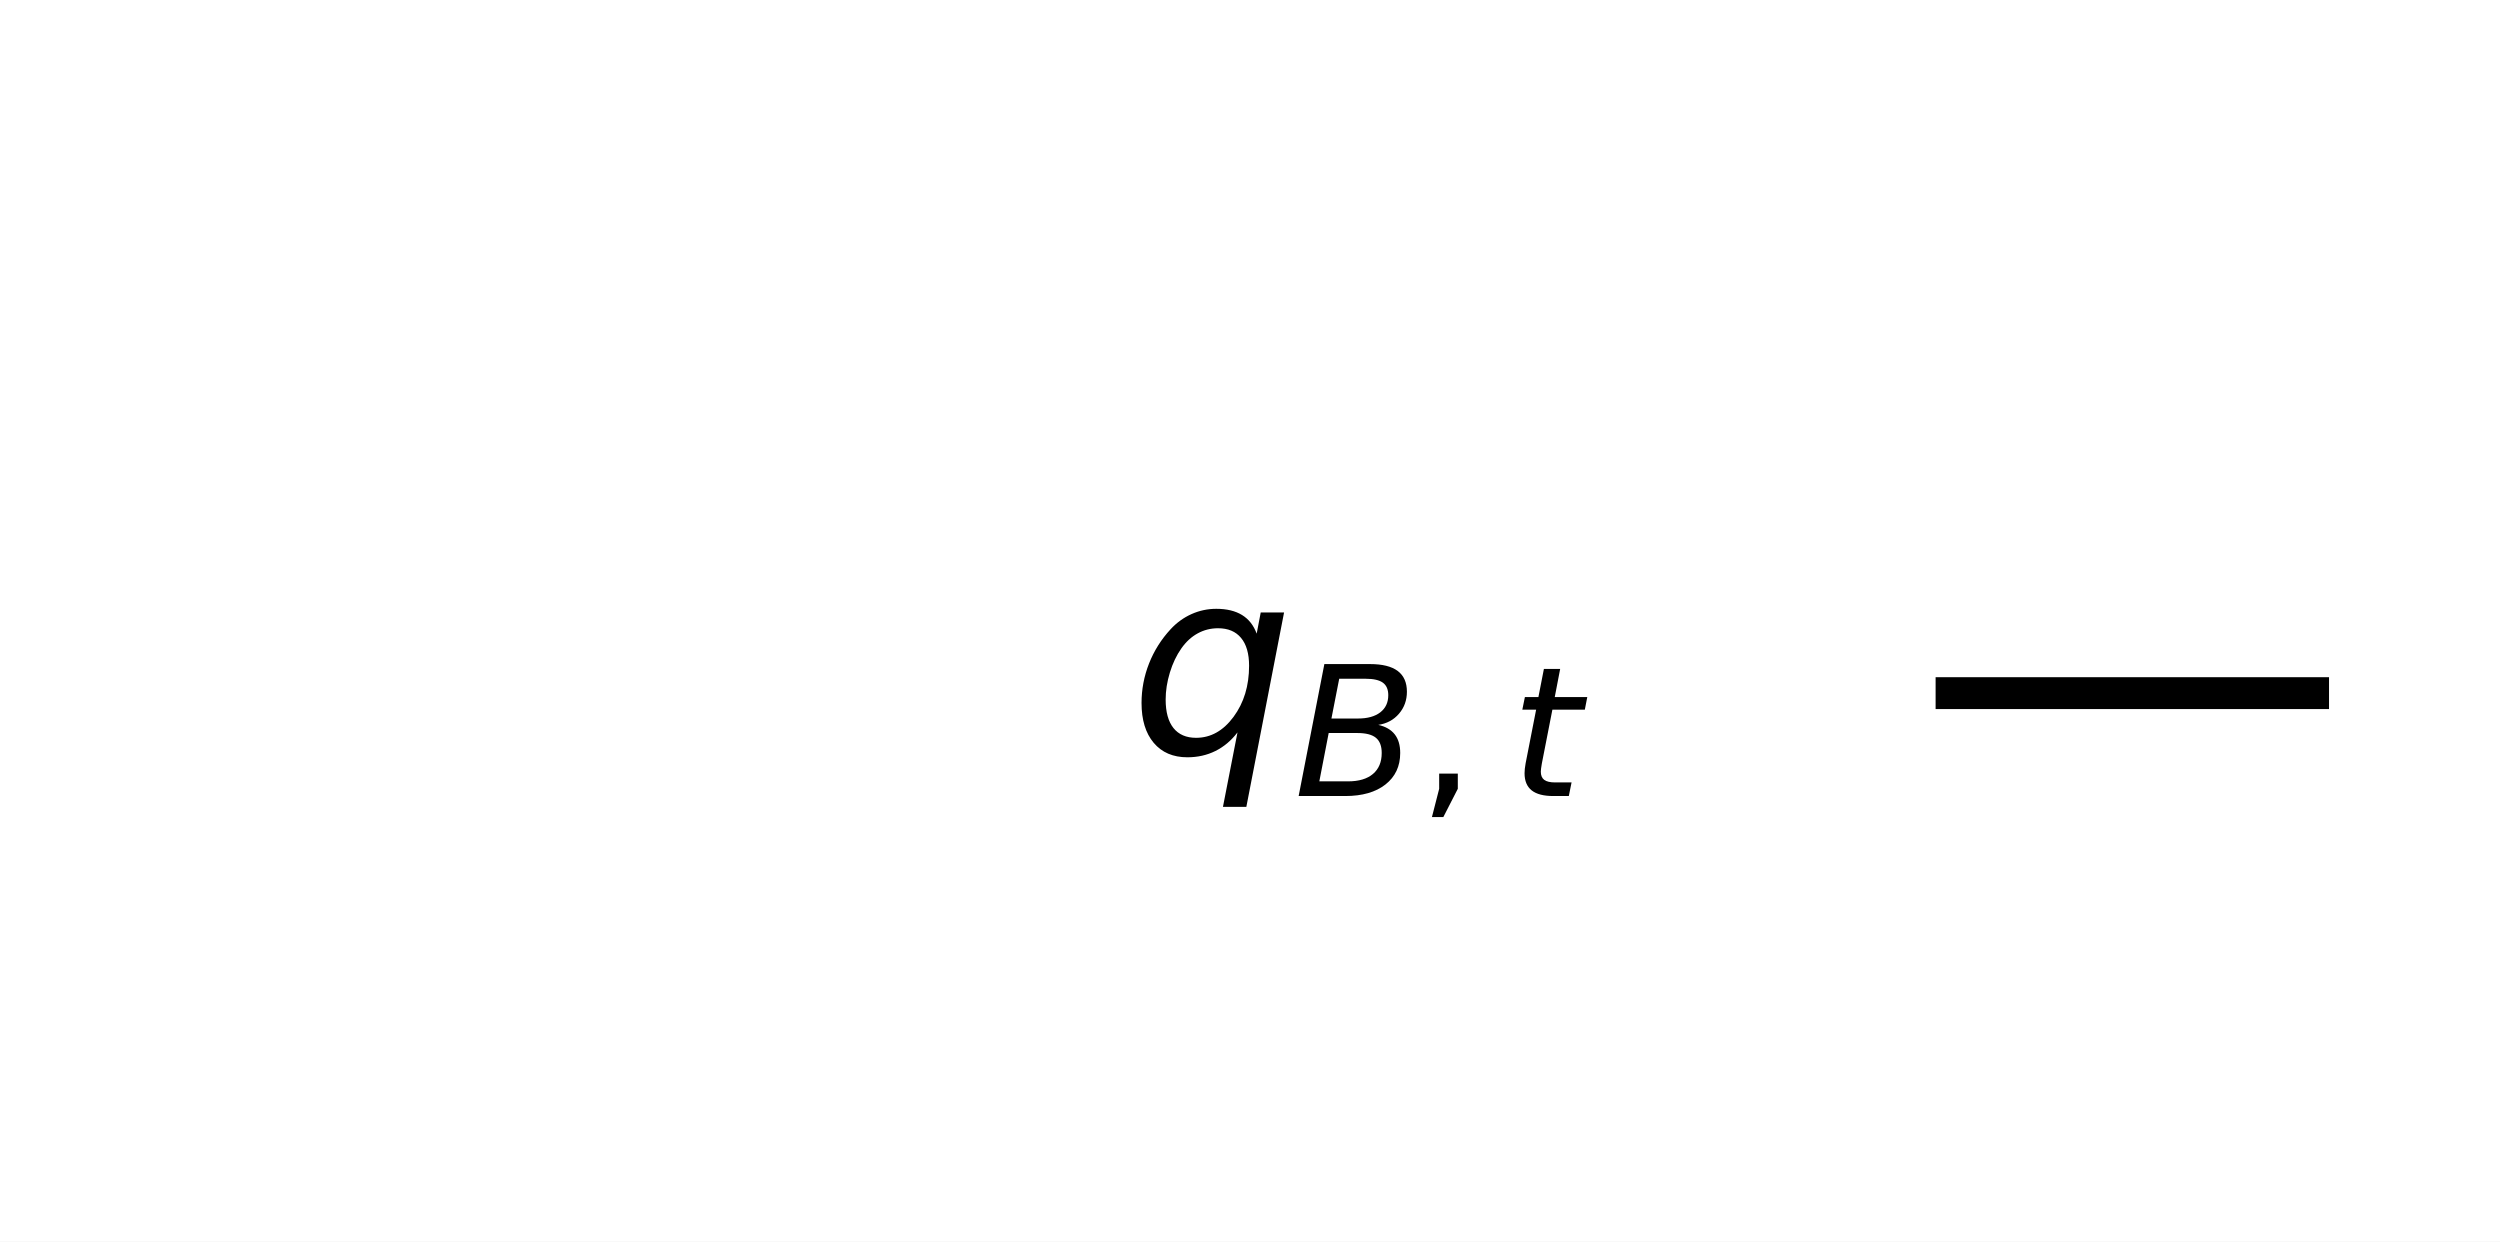
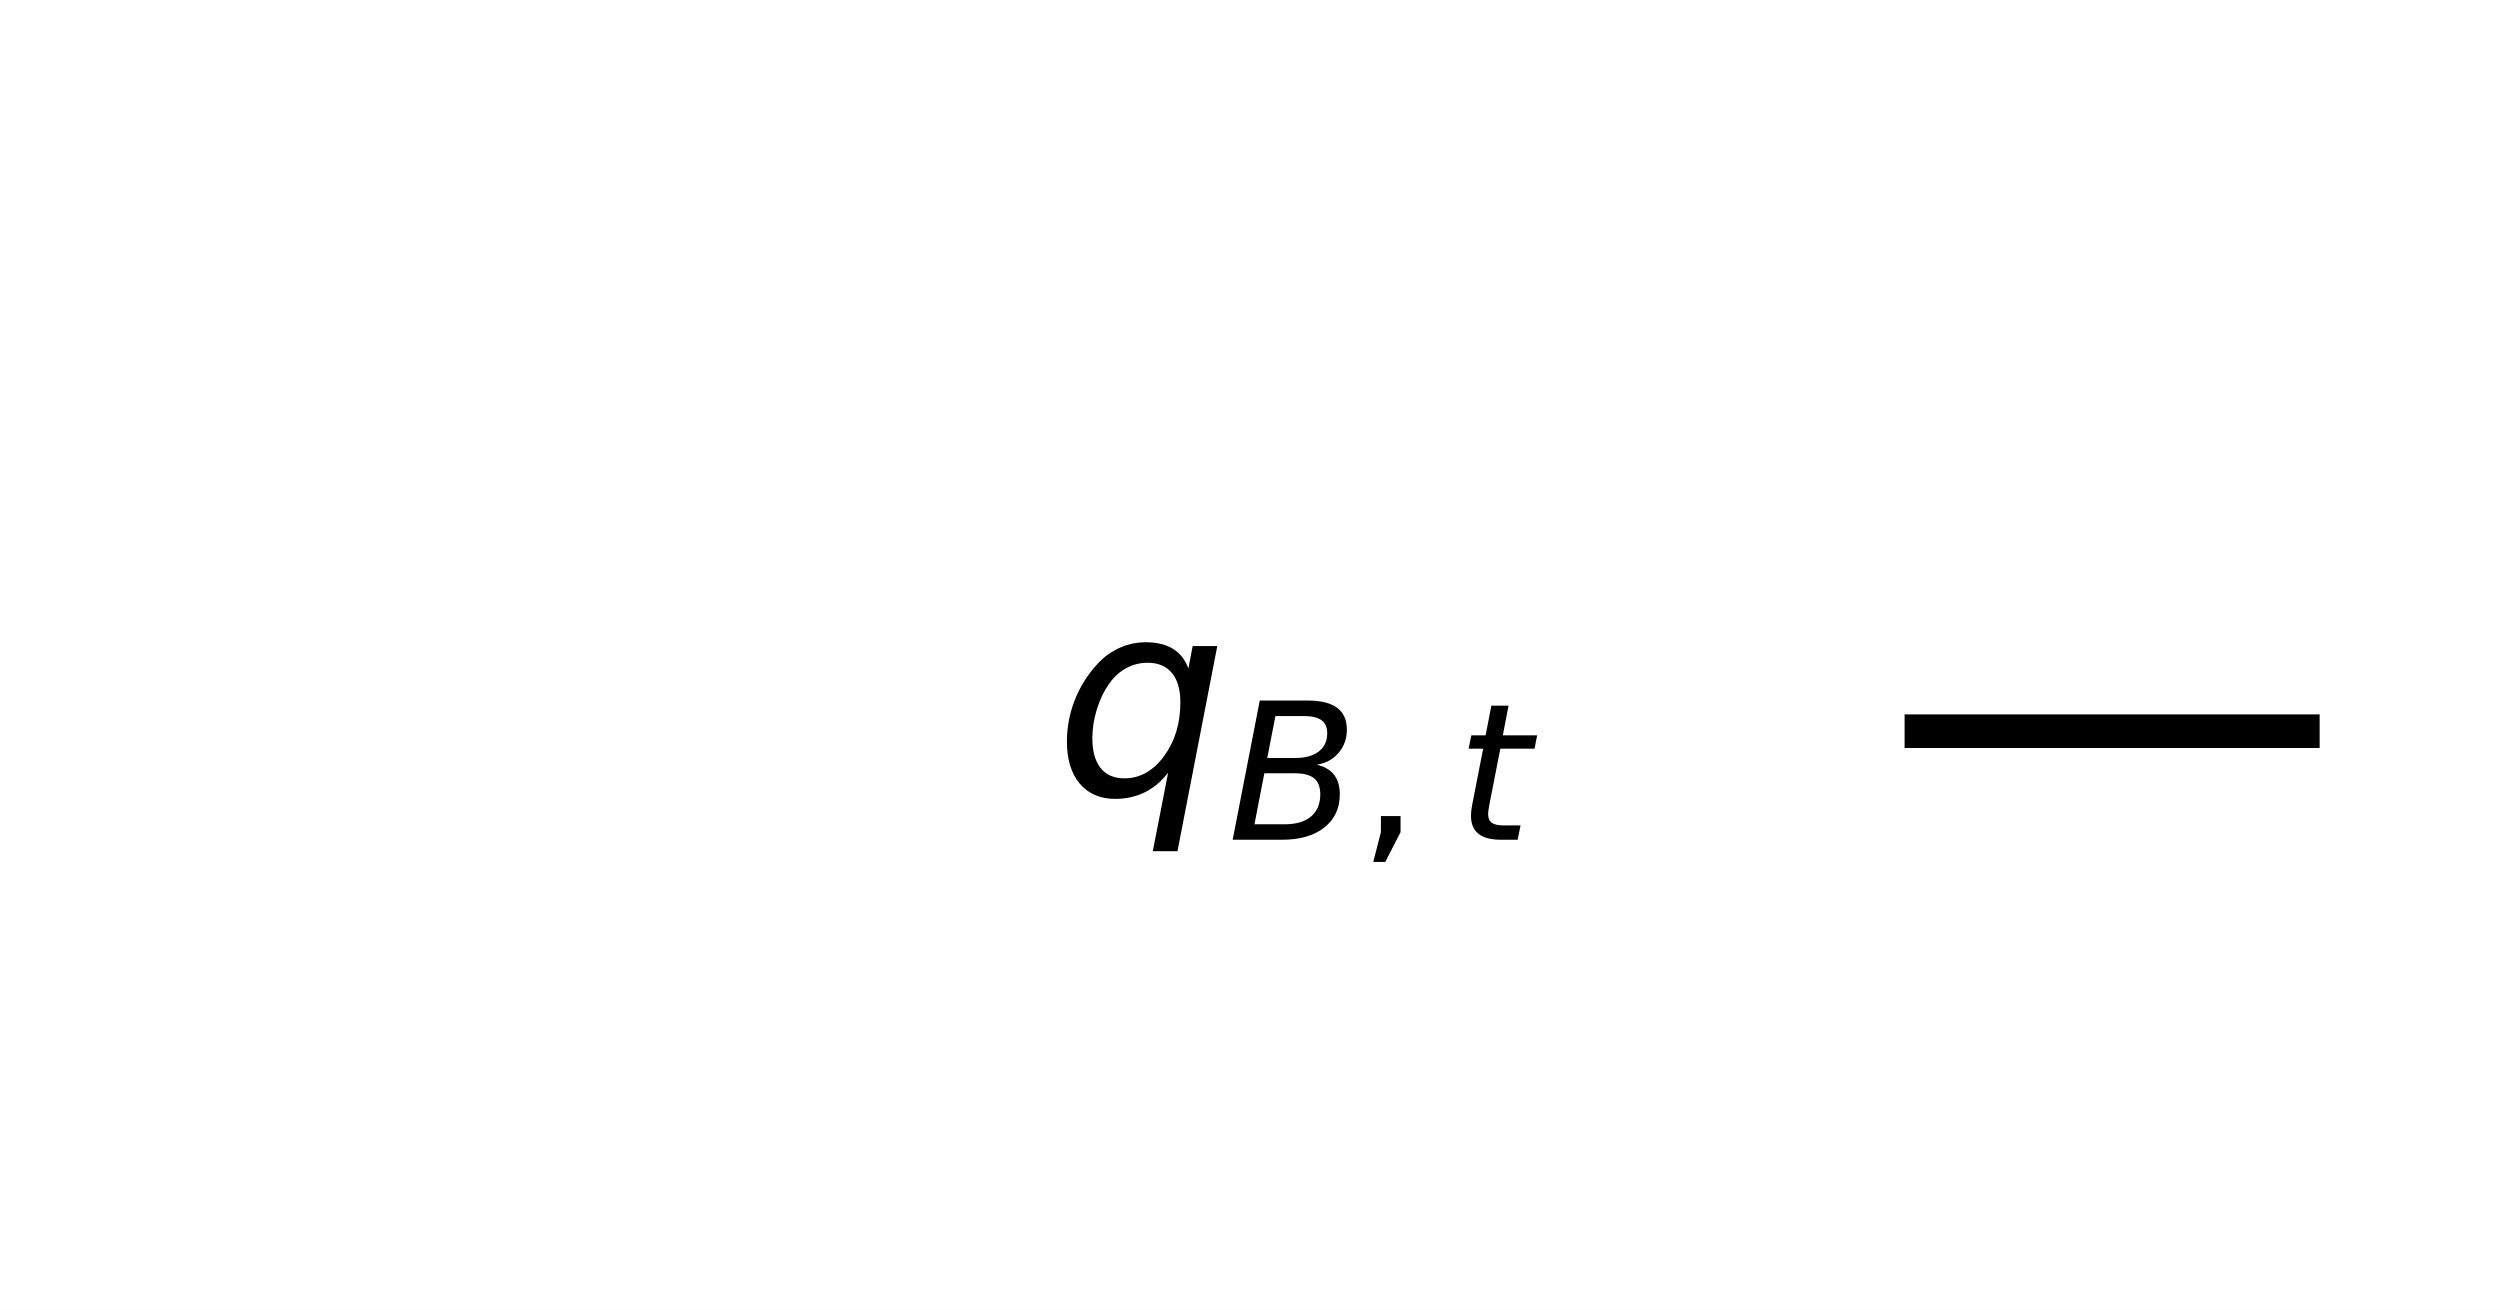
- <svg xmlns="http://www.w3.org/2000/svg" xmlns:xlink="http://www.w3.org/1999/xlink" height="78.031pt" version="1.1" viewBox="0 0 157.116 78.031" width="157.116pt">
+ <svg xmlns="http://www.w3.org/2000/svg" xmlns:xlink="http://www.w3.org/1999/xlink" height="78.031pt" version="1.1" viewBox="0 0 148.935 78.031" width="148.935pt">
  <defs>
    <style type="text/css">
*{stroke-linecap:butt;stroke-linejoin:round;}
  </style>
  </defs>
  <g id="figure_1">
    <g id="patch_1">
-       <path d="M 0 78.031  L 157.116 78.031  L 157.116 0  L 0 0  z " style="fill:#ffffff;" />
+       <path d="M 0 78.031  L 148.935 78.031  L 148.935 0  L 0 0  z " style="fill:#ffffff;" />
    </g>
    <g id="axes_1">
      <g id="line2d_1">
-         <path clip-path="url(#p11a9fcaee0)" d="M 122.646 43.561  L 145.371 43.561  " style="fill:none;stroke:#000000;stroke-linecap:square;stroke-width:2;" />
+         <path clip-path="url(#p3e63c36133)" d="M 114.464 43.561  L 137.19 43.561  " style="fill:none;stroke:#000000;stroke-linecap:square;stroke-width:2;" />
      </g>
      <g id="text_1">
-         <g clip-path="url(#p11a9fcaee0)">
+         <g clip-path="url(#p3e63c36133)">
          <defs>
            <path d="M 41.703 8.203  Q 38.094 3.469 33.172 1.016  Q 28.266 -1.422 22.312 -1.422  Q 14.016 -1.422 9.297 4.172  Q 4.594 9.766 4.594 19.578  Q 4.594 27.484 7.5 34.859  Q 10.406 42.234 15.828 48.094  Q 19.344 51.906 23.906 53.953  Q 28.469 56 33.5 56  Q 39.547 56 43.453 53.609  Q 47.359 51.219 49.125 46.391  L 50.688 54.594  L 59.719 54.594  L 45.125 -20.609  L 36.078 -20.609  z M 13.922 20.906  Q 13.922 13.672 16.938 9.891  Q 19.969 6.109 25.688 6.109  Q 34.188 6.109 40.188 14.234  Q 46.188 22.359 46.188 33.984  Q 46.188 41.016 43.078 44.75  Q 39.984 48.484 34.188 48.484  Q 29.938 48.484 26.312 46.5  Q 22.703 44.531 20.016 40.719  Q 17.188 36.719 15.547 31.344  Q 13.922 25.984 13.922 20.906  z " id="DejaVuSans-Oblique-113" />
            <path d="M 16.891 72.906  L 42.094 72.906  Q 52.344 72.906 57.422 69.094  Q 62.5 65.281 62.5 57.625  Q 62.5 50.594 58.125 45.484  Q 53.766 40.375 46.688 39.312  Q 52.734 37.938 55.766 34.078  Q 58.797 30.219 58.797 23.781  Q 58.797 12.797 50.656 6.391  Q 42.531 0 28.422 0  L 2.688 0  z M 19.281 34.812  L 14.109 8.109  L 29.984 8.109  Q 38.922 8.109 43.75 12.203  Q 48.578 16.312 48.578 23.781  Q 48.578 29.547 45.375 32.172  Q 42.188 34.812 35.109 34.812  z M 25.094 64.797  L 20.797 42.828  L 35.5 42.828  Q 43.359 42.828 47.781 46.234  Q 52.203 49.656 52.203 55.719  Q 52.203 60.453 49.219 62.625  Q 46.234 64.797 39.703 64.797  z " id="DejaVuSans-Oblique-66" />
            <path d="M 11.719 12.406  L 22.016 12.406  L 22.016 4  L 14.016 -11.625  L 7.719 -11.625  L 11.719 4  z " id="DejaVuSans-44" />
            <path d="M 42.281 54.688  L 40.922 47.703  L 23 47.703  L 17.188 18.016  Q 16.891 16.359 16.75 15.234  Q 16.609 14.109 16.609 13.484  Q 16.609 10.359 18.484 8.938  Q 20.359 7.516 24.516 7.516  L 33.594 7.516  L 32.078 0  L 23.484 0  Q 15.484 0 11.547 3.125  Q 7.625 6.25 7.625 12.594  Q 7.625 13.719 7.766 15.062  Q 7.906 16.406 8.203 18.016  L 14.016 47.703  L 6.391 47.703  L 7.812 54.688  L 15.281 54.688  L 18.312 70.219  L 27.297 70.219  L 24.312 54.688  z " id="DejaVuSans-Oblique-116" />
          </defs>
-           <g transform="translate(70.99504 47.36178)scale(0.1625 -0.1625)">
+           <g transform="translate(62.81386 47.36178)scale(0.1625 -0.1625)">
            <use xlink:href="#DejaVuSans-Oblique-113" />
            <use transform="translate(63.47656 -16.40625)scale(0.7)" xlink:href="#DejaVuSans-Oblique-66" />
            <use transform="translate(111.499 -16.40625)scale(0.7)" xlink:href="#DejaVuSans-44" />
            <use transform="translate(147.3877 -16.40625)scale(0.7)" xlink:href="#DejaVuSans-Oblique-116" />
          </g>
        </g>
      </g>
    </g>
  </g>
  <defs>
-     <clipPath id="p11a9fcaee0">
-       <rect height="63.631" width="142.716" x="7.2" y="7.2" />
+     <clipPath id="p3e63c36133">
+       <rect height="63.631" width="134.535" x="7.2" y="7.2" />
    </clipPath>
  </defs>
</svg>
